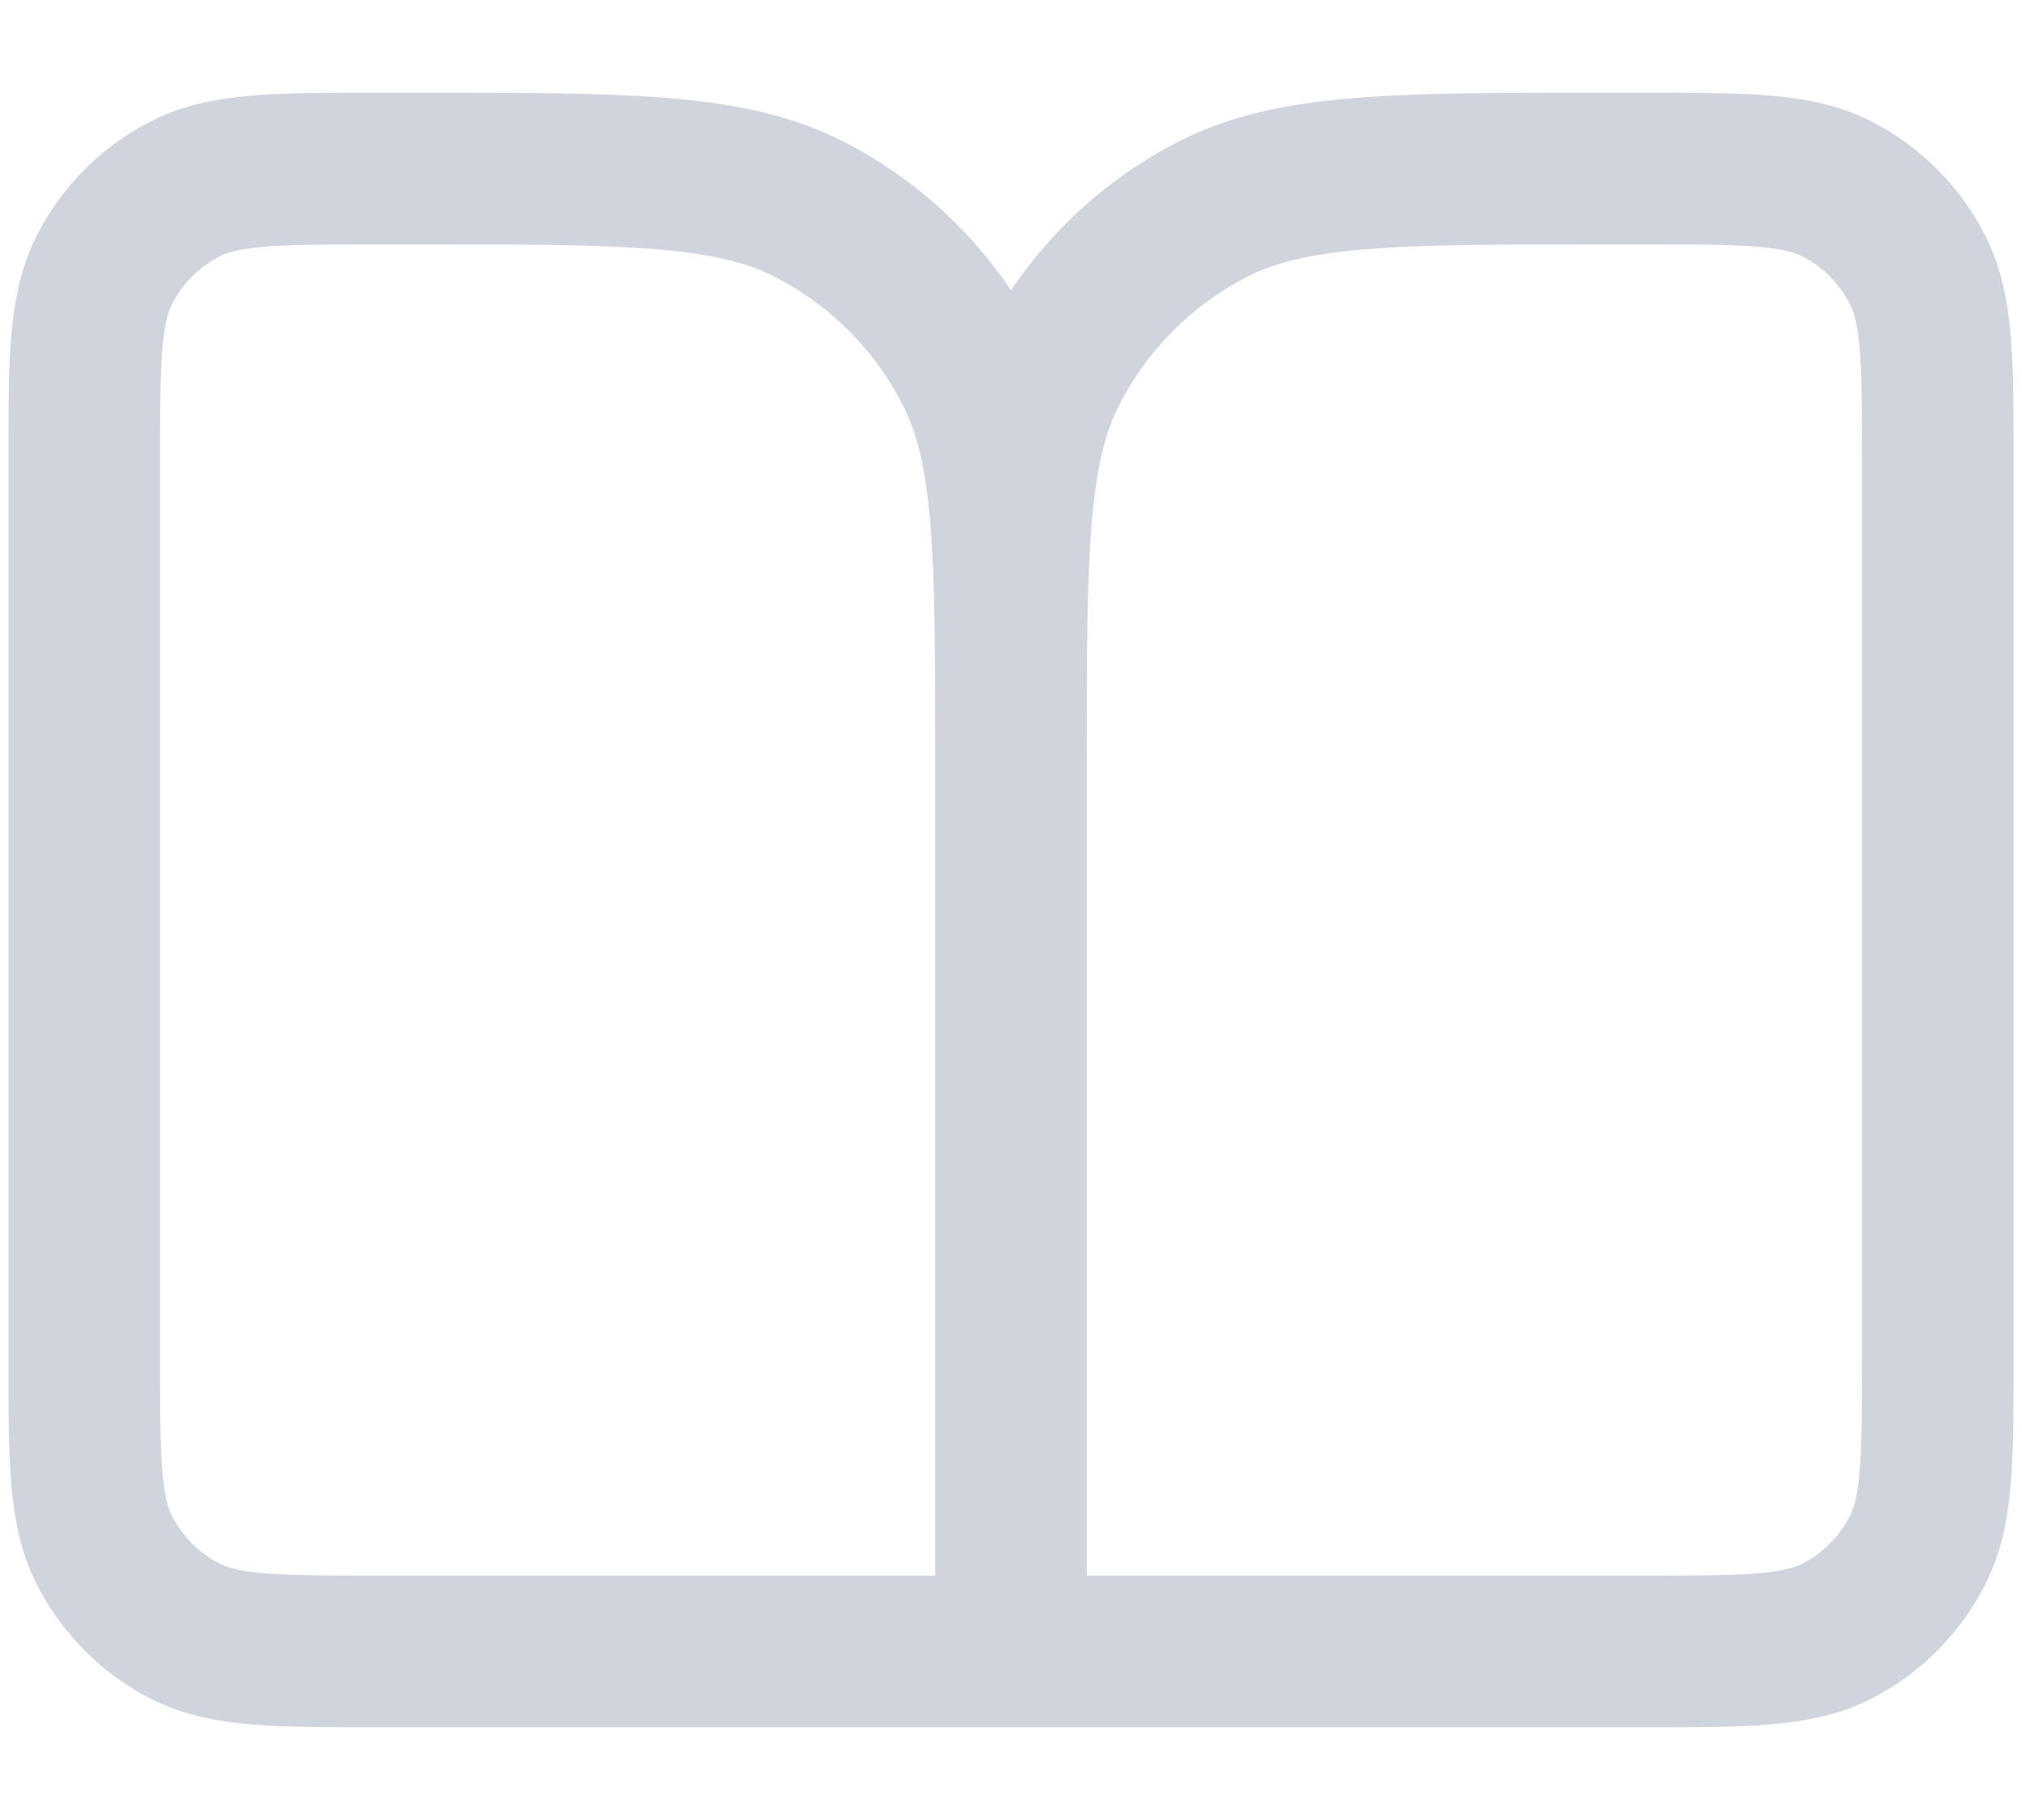
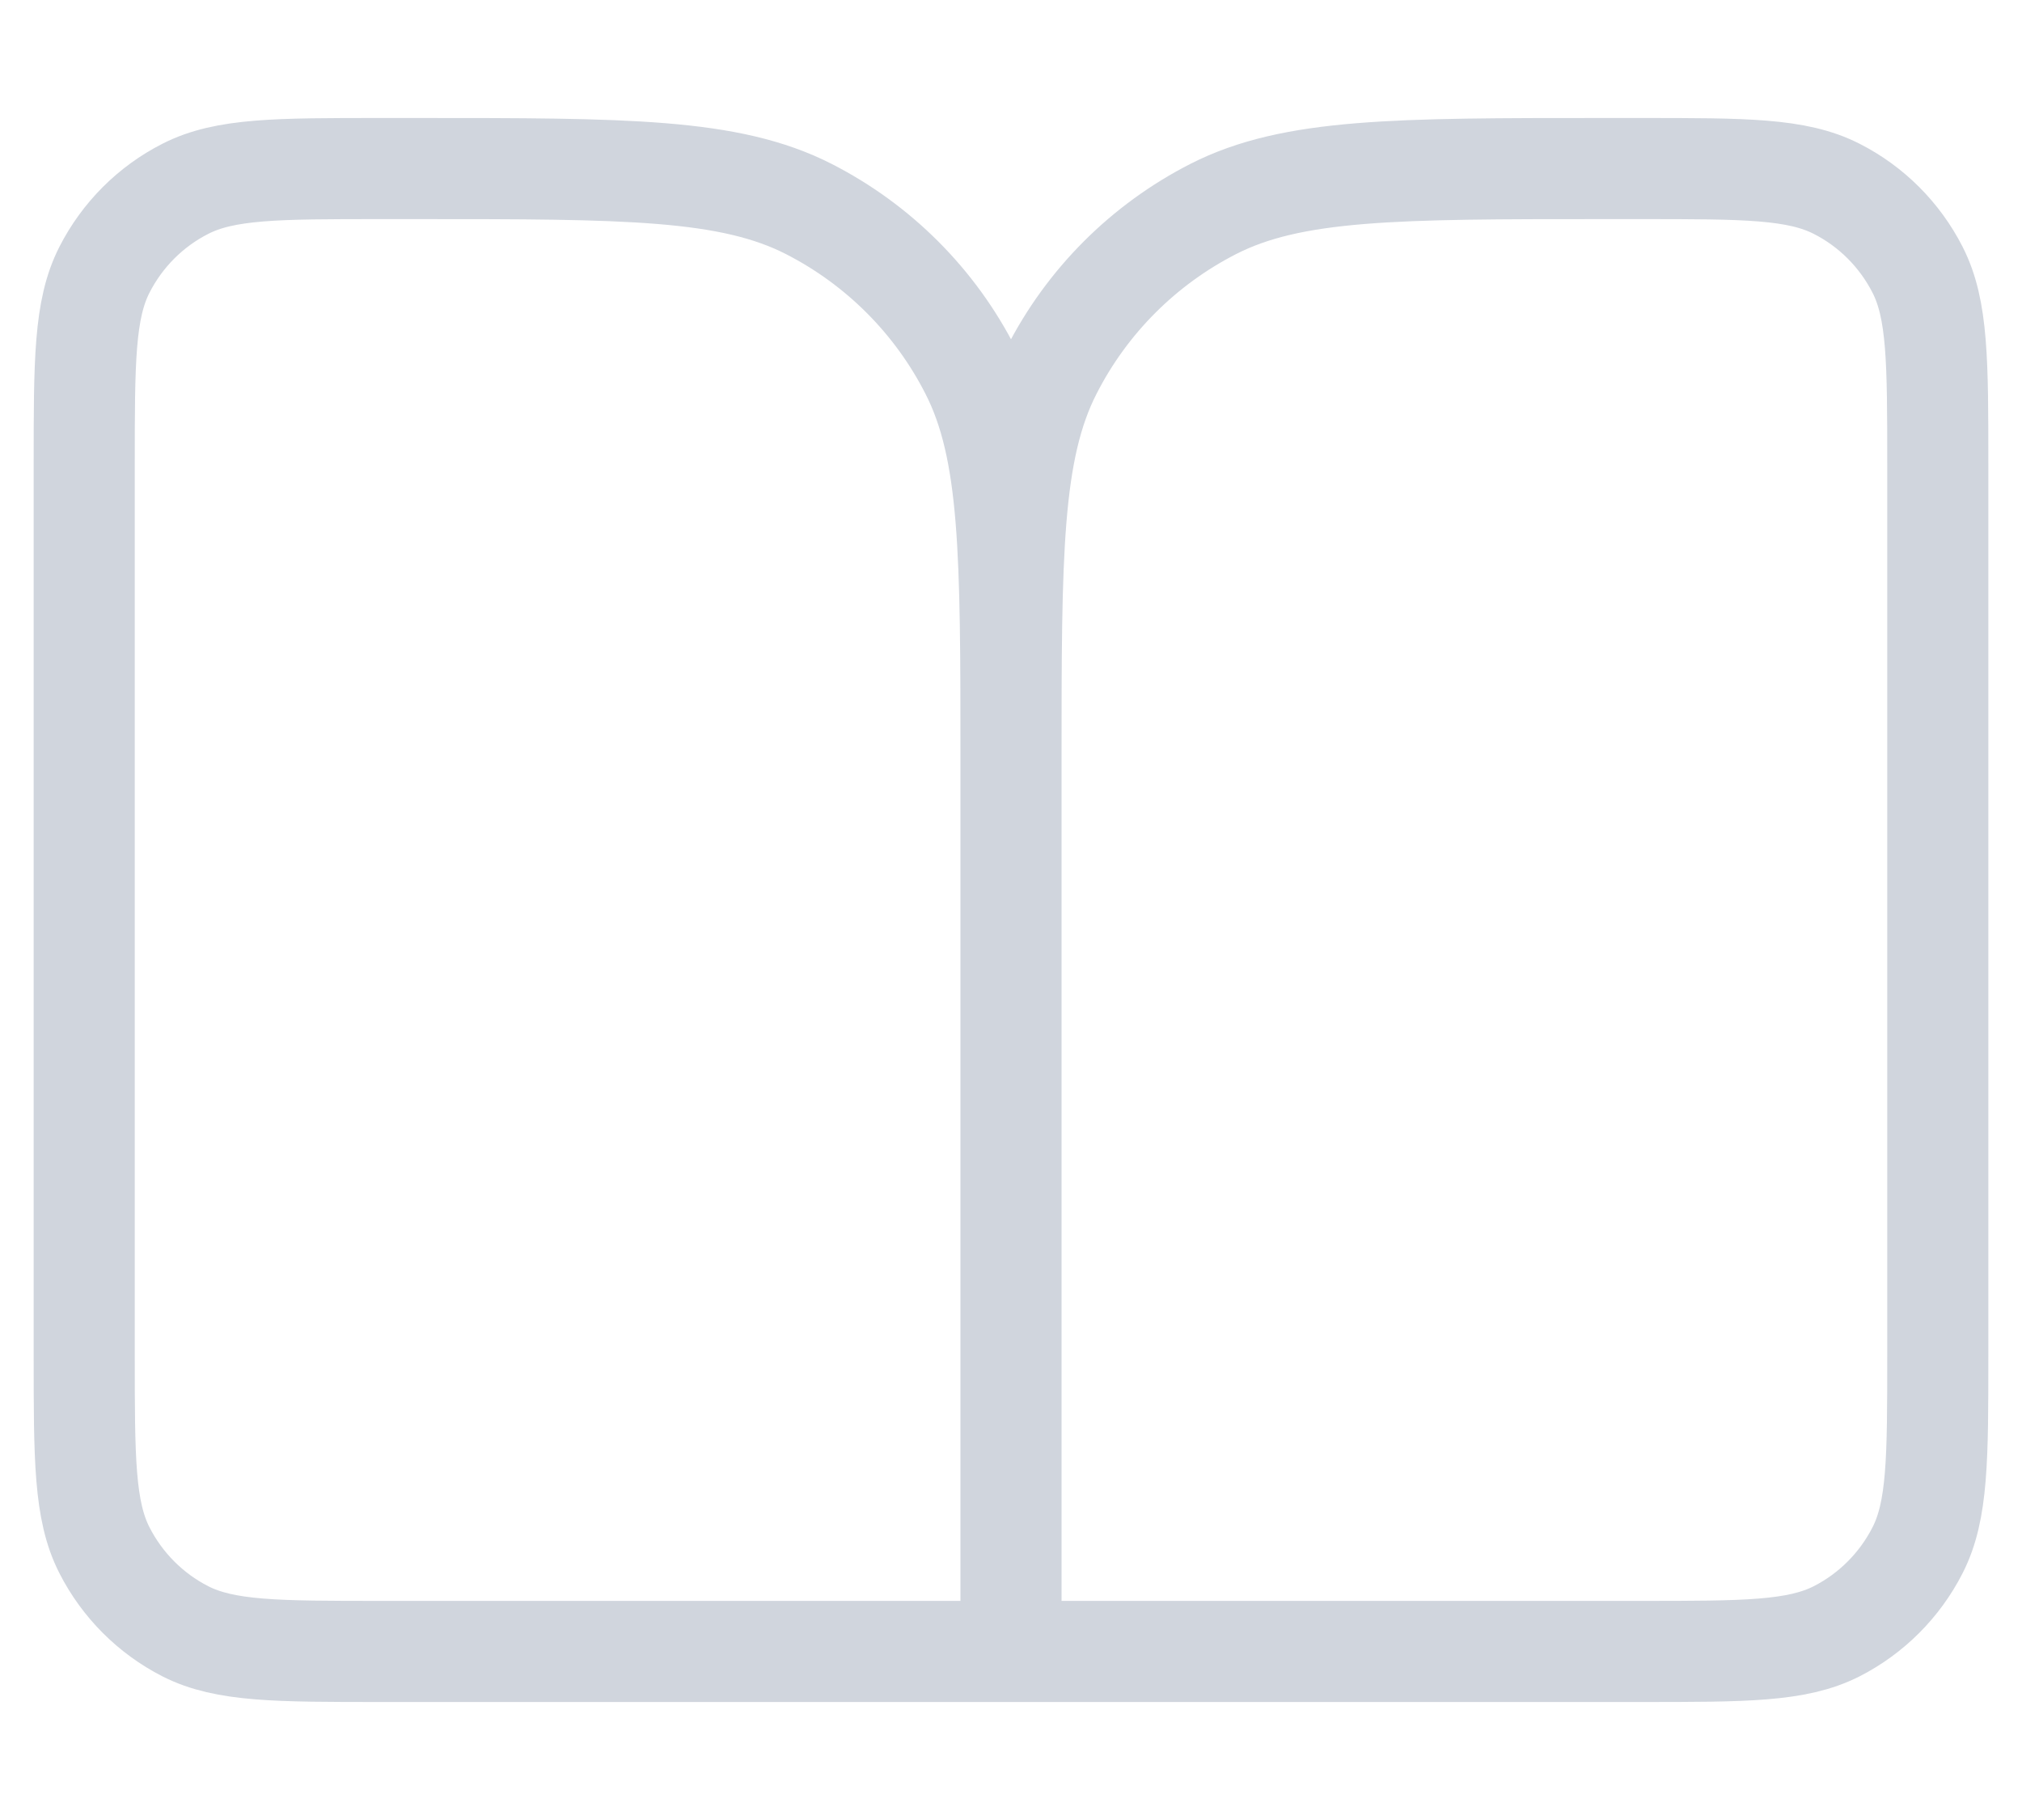
<svg xmlns="http://www.w3.org/2000/svg" width="20" height="18" viewBox="0 0 20 18" fill="none">
-   <path d="M10 16.333H3.767C2.74 16.333 2.226 16.333 1.834 16.134C1.489 15.958 1.209 15.677 1.033 15.332C0.833 14.94 0.833 14.427 0.833 13.4V4.6C0.833 3.573 0.833 3.06 1.033 2.668C1.209 2.323 1.489 2.042 1.834 1.867C2.226 1.667 2.74 1.667 3.767 1.667H4.133C6.187 1.667 7.214 1.667 7.998 2.066C8.688 2.418 9.249 2.979 9.6 3.669C10 4.453 10 5.48 10 7.533M10 16.333V7.533M10 16.333H16.233C17.26 16.333 17.773 16.333 18.166 16.134C18.511 15.958 18.791 15.677 18.967 15.332C19.167 14.94 19.167 14.427 19.167 13.4V4.6C19.167 3.573 19.167 3.06 18.967 2.668C18.791 2.323 18.511 2.042 18.166 1.867C17.773 1.667 17.26 1.667 16.233 1.667H15.867C13.813 1.667 12.786 1.667 12.002 2.066C11.312 2.418 10.751 2.979 10.4 3.669C10 4.453 10 5.48 10 7.533" stroke="#D0D5DD" stroke-width="1.5" strokeLinecap="round" strokeLinejoin="round" />
+   <path d="M10 16.333H3.767C2.74 16.333 2.226 16.333 1.834 16.134C1.489 15.958 1.209 15.677 1.033 15.332C0.833 14.94 0.833 14.427 0.833 13.4V4.6C0.833 3.573 0.833 3.06 1.033 2.668C1.209 2.323 1.489 2.042 1.834 1.867C2.226 1.667 2.74 1.667 3.767 1.667H4.133C6.187 1.667 7.214 1.667 7.998 2.066C8.688 2.418 9.249 2.979 9.6 3.669C10 4.453 10 5.48 10 7.533M10 16.333V7.533M10 16.333H16.233C17.26 16.333 17.773 16.333 18.166 16.134C18.511 15.958 18.791 15.677 18.967 15.332C19.167 14.94 19.167 14.427 19.167 13.4V4.6C19.167 3.573 19.167 3.06 18.967 2.668C18.791 2.323 18.511 2.042 18.166 1.867C17.773 1.667 17.26 1.667 16.233 1.667H15.867C13.813 1.667 12.786 1.667 12.002 2.066C11.312 2.418 10.751 2.979 10.4 3.669C10 4.453 10 5.48 10 7.533" stroke="#D0D5DD" strokeWidth="1.5" strokeLinecap="round" strokeLinejoin="round" />
</svg>
